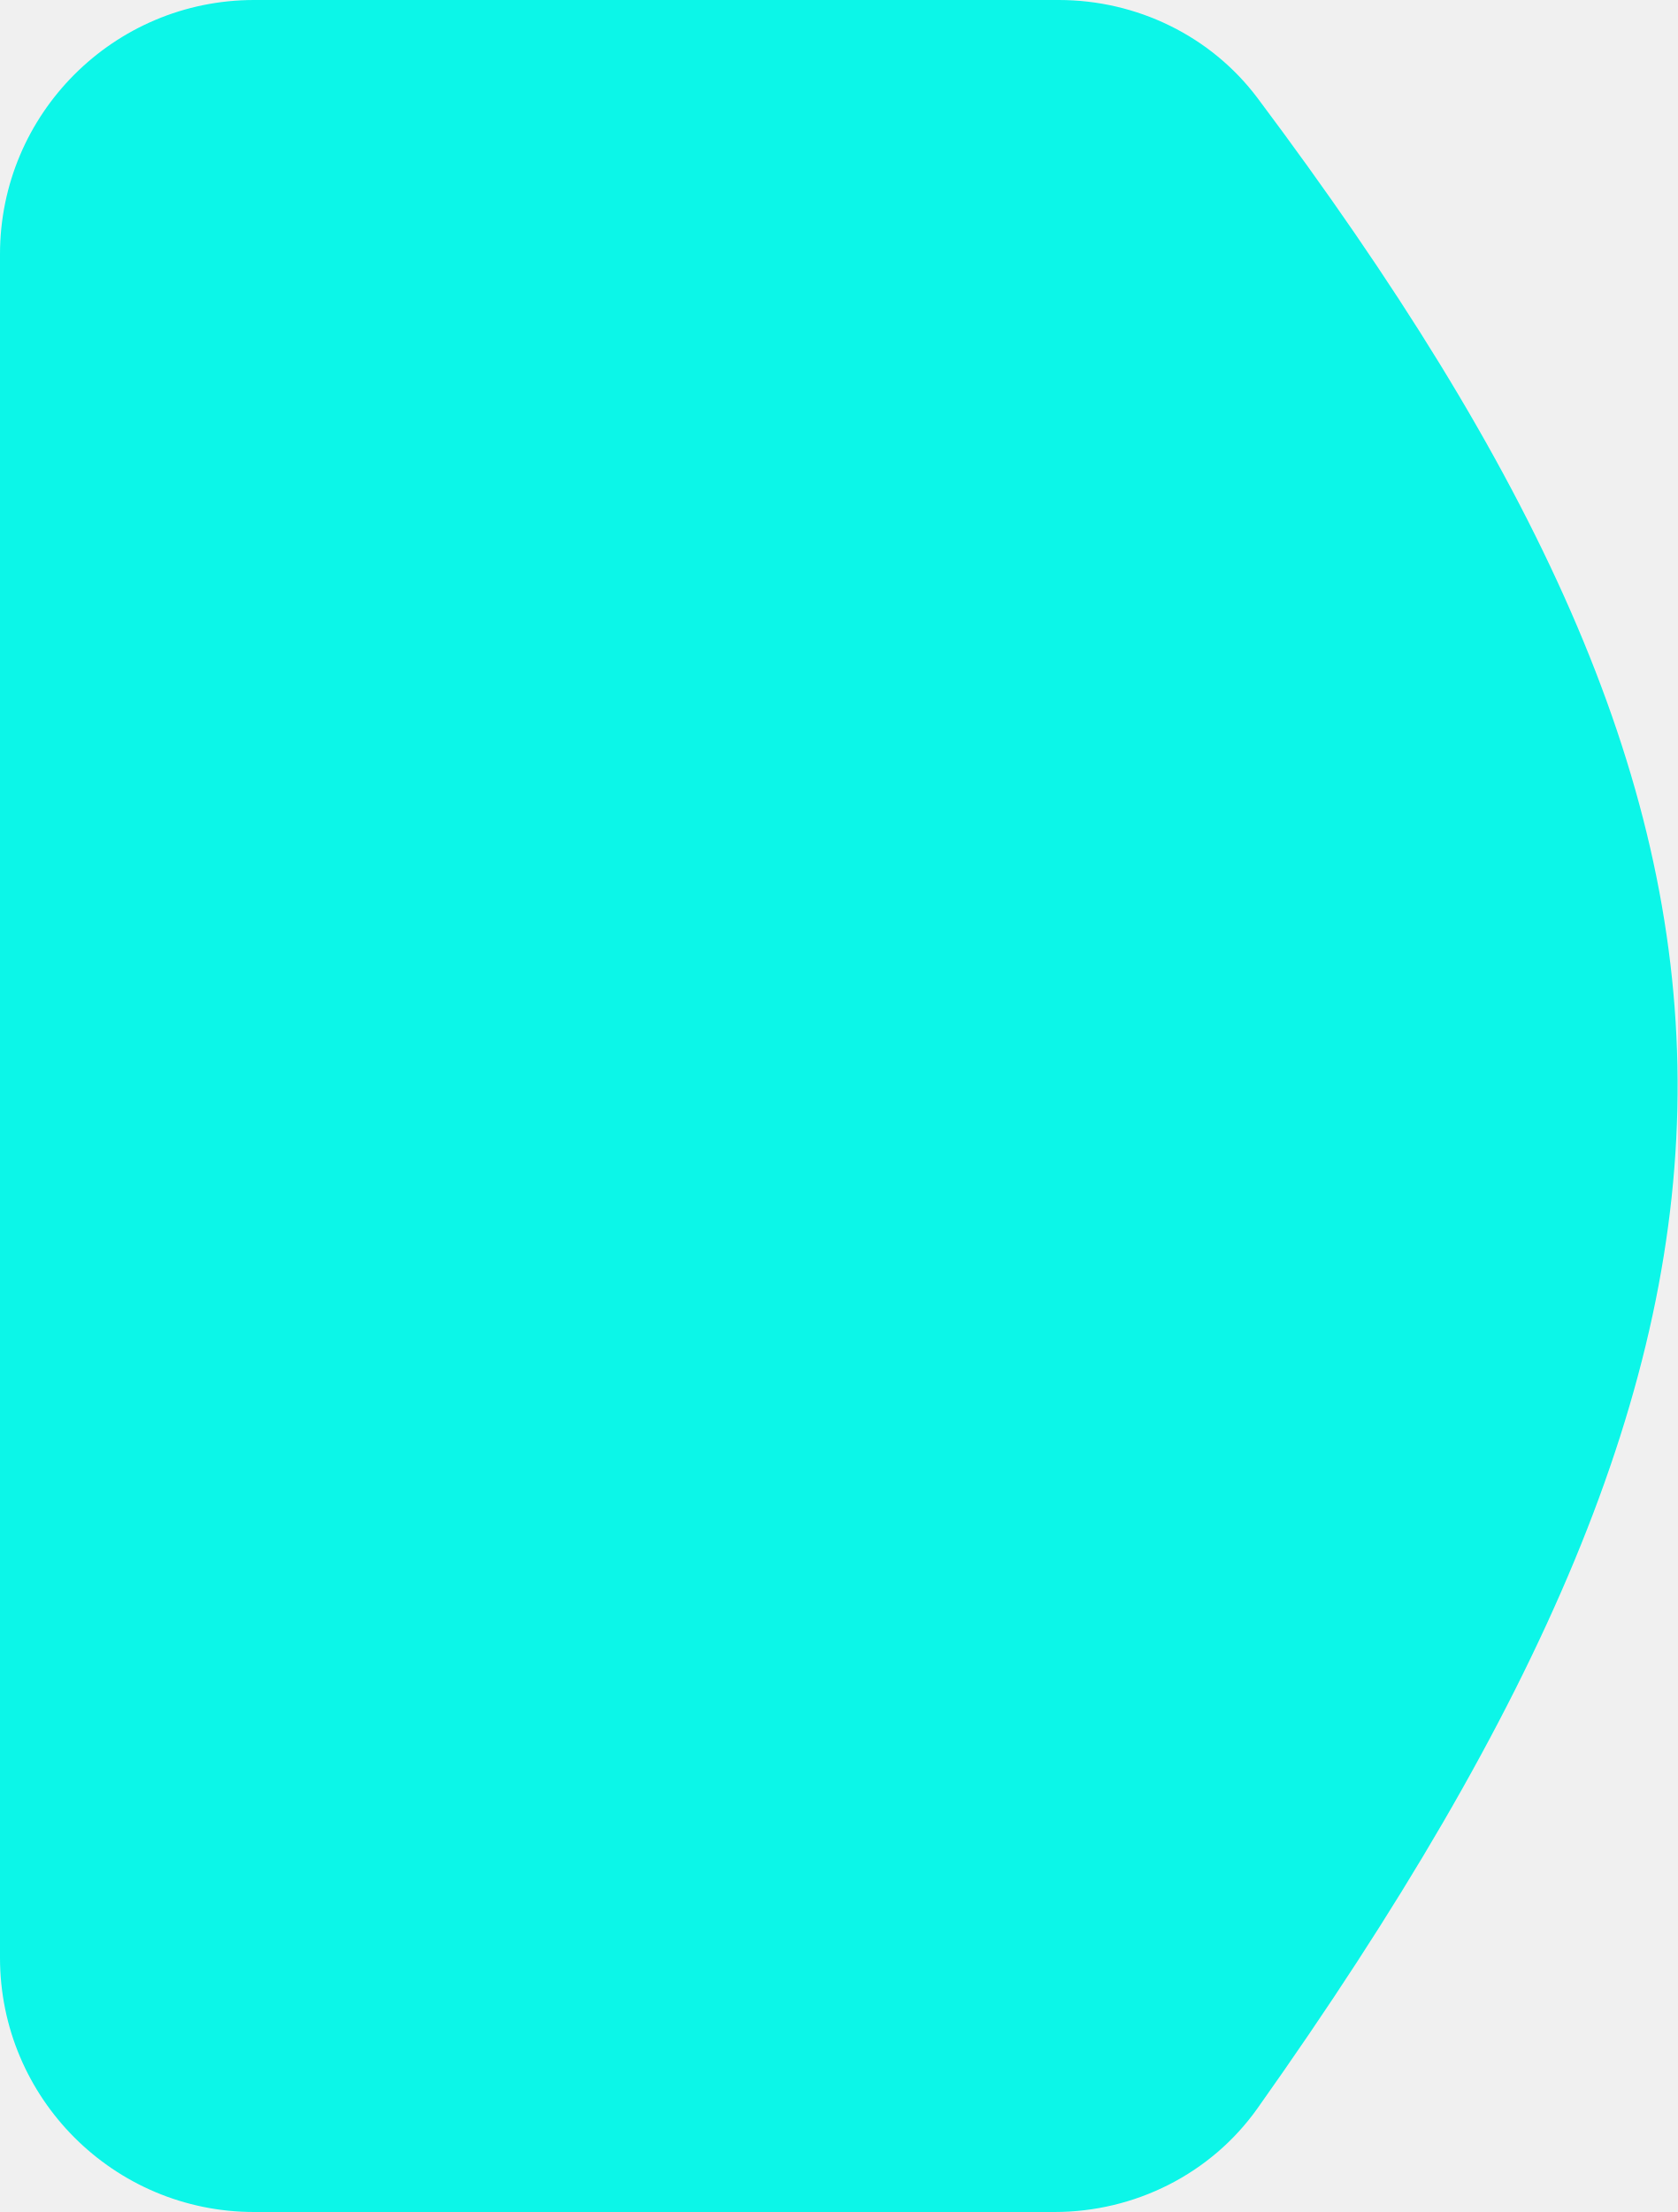
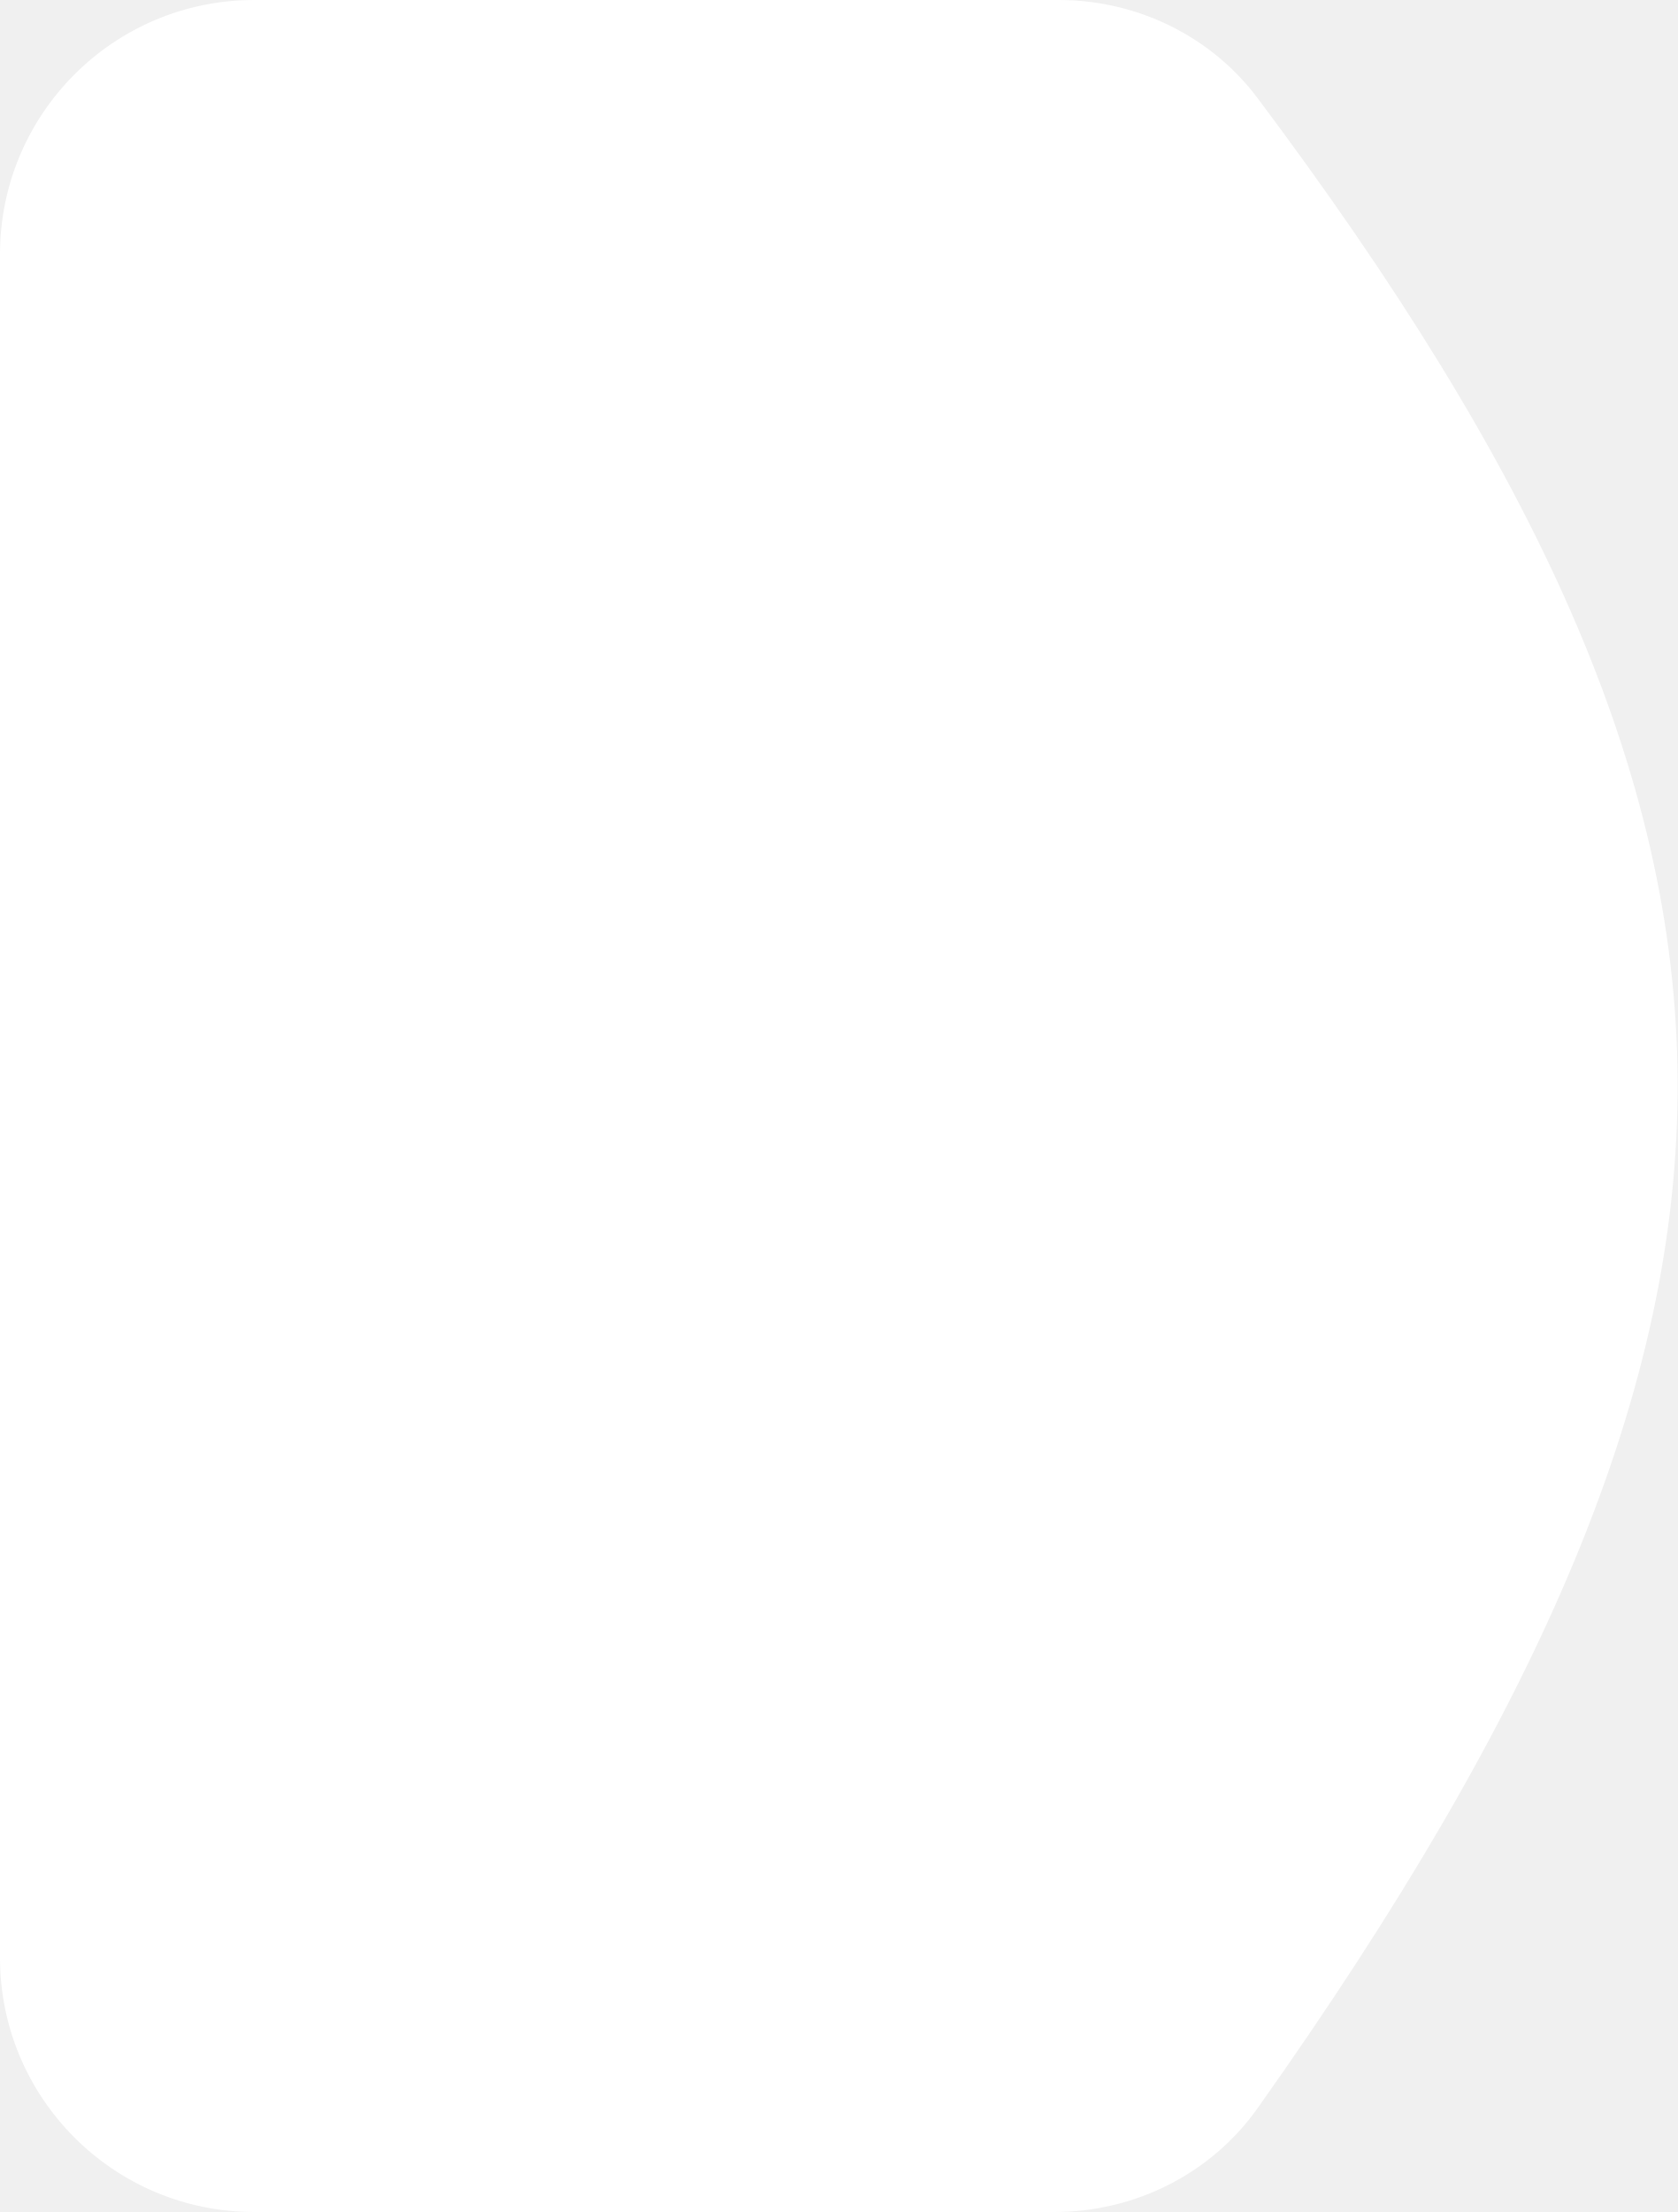
<svg xmlns="http://www.w3.org/2000/svg" width="66" height="87" viewBox="0 0 66 87" fill="none">
-   <path d="M41.653 0C44.719 0 47.638 1.408 49.477 3.861C71.238 32.9 71.778 51.456 49.472 82.922C47.643 85.502 44.645 87 41.483 87H10C4.477 87 1.67387e-07 82.523 1.67387e-07 77L1.67387e-07 10C1.67387e-07 4.477 4.477 0 10 0L41.653 0Z" fill="#0CF6E8" />
+   <path d="M41.653 0C44.719 0 47.638 1.408 49.477 3.861C71.238 32.9 71.778 51.456 49.472 82.922C47.643 85.502 44.645 87 41.483 87H10C4.477 87 1.67387e-07 82.523 1.67387e-07 77L1.67387e-07 10C1.67387e-07 4.477 4.477 0 10 0L41.653 0Z" fill="white" />
</svg>
